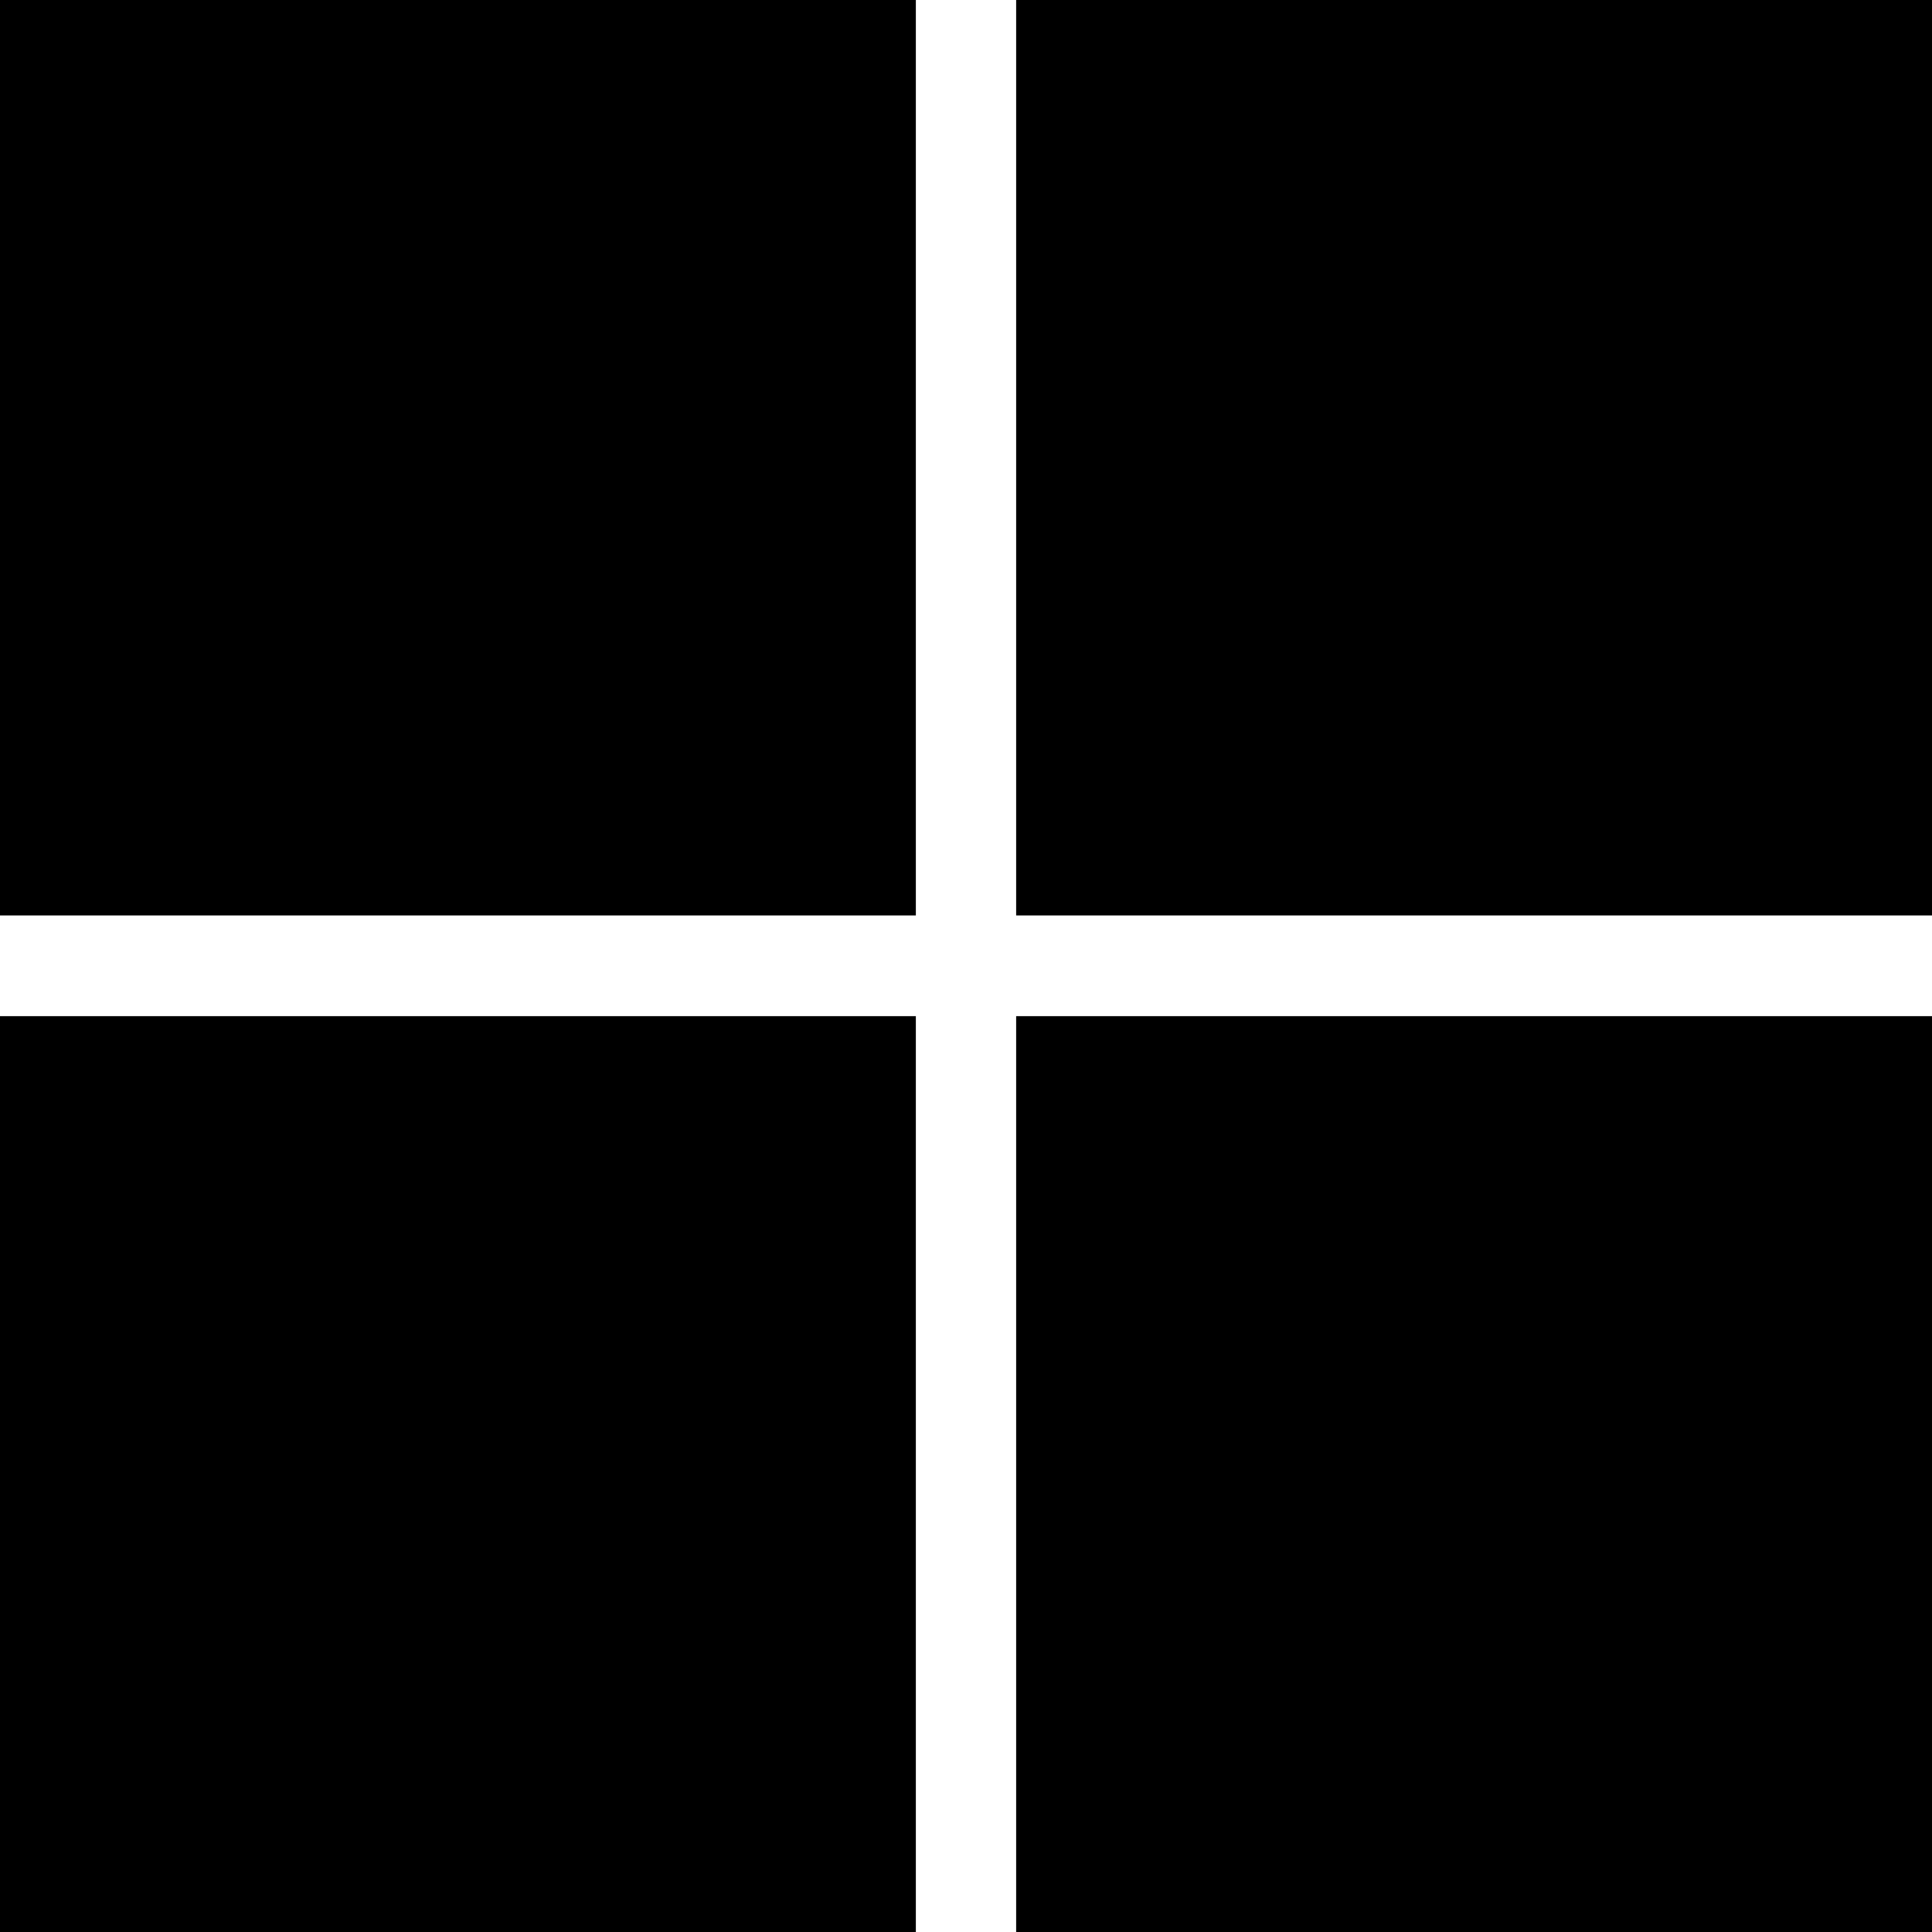
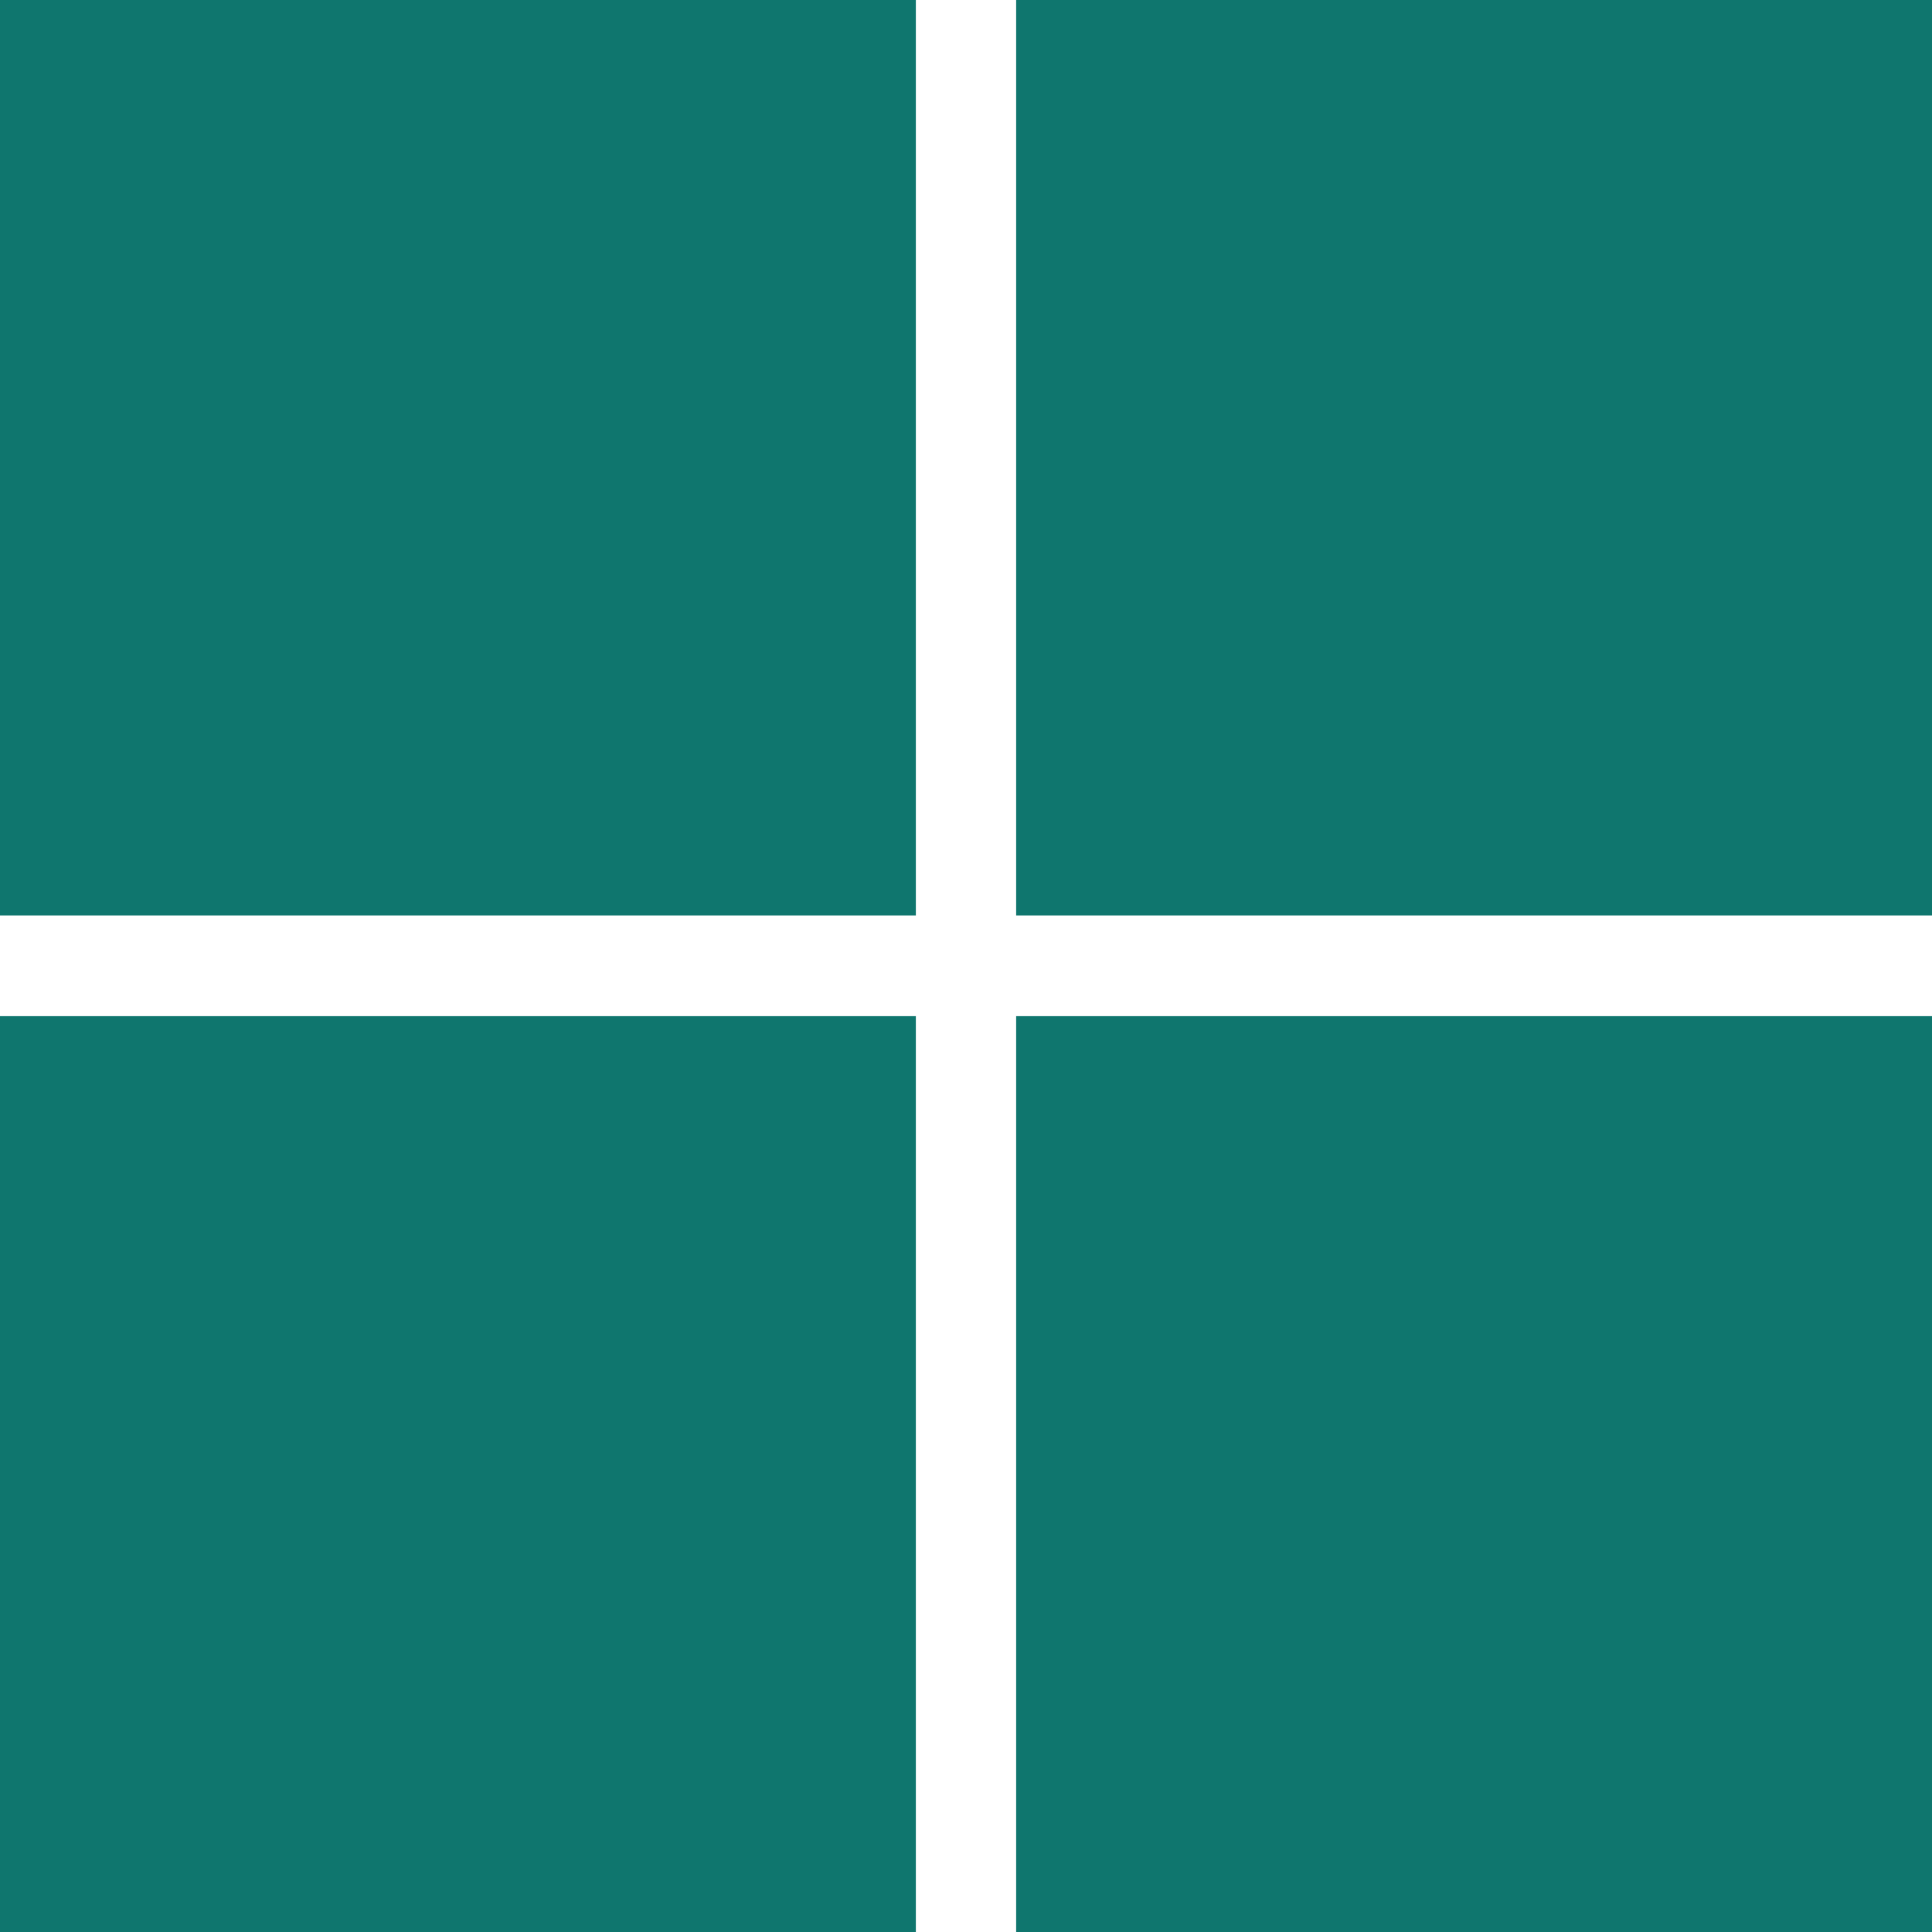
- <svg xmlns="http://www.w3.org/2000/svg" width="24" height="24" preserveAspectRatio="xMidYMid meet" role="img" viewBox="0 0 24 24">
+ <svg xmlns="http://www.w3.org/2000/svg" width="24" height="24" preserveAspectRatio="xMidYMid meet" fill="#0f766e" role="img" viewBox="0 0 24 24">
  <path d="M0,0H11.377V11.372H0ZM12.623,0H24V11.372H12.623ZM0,12.623H11.377V24H0Zm12.623,0H24V24H12.623" />
</svg>
